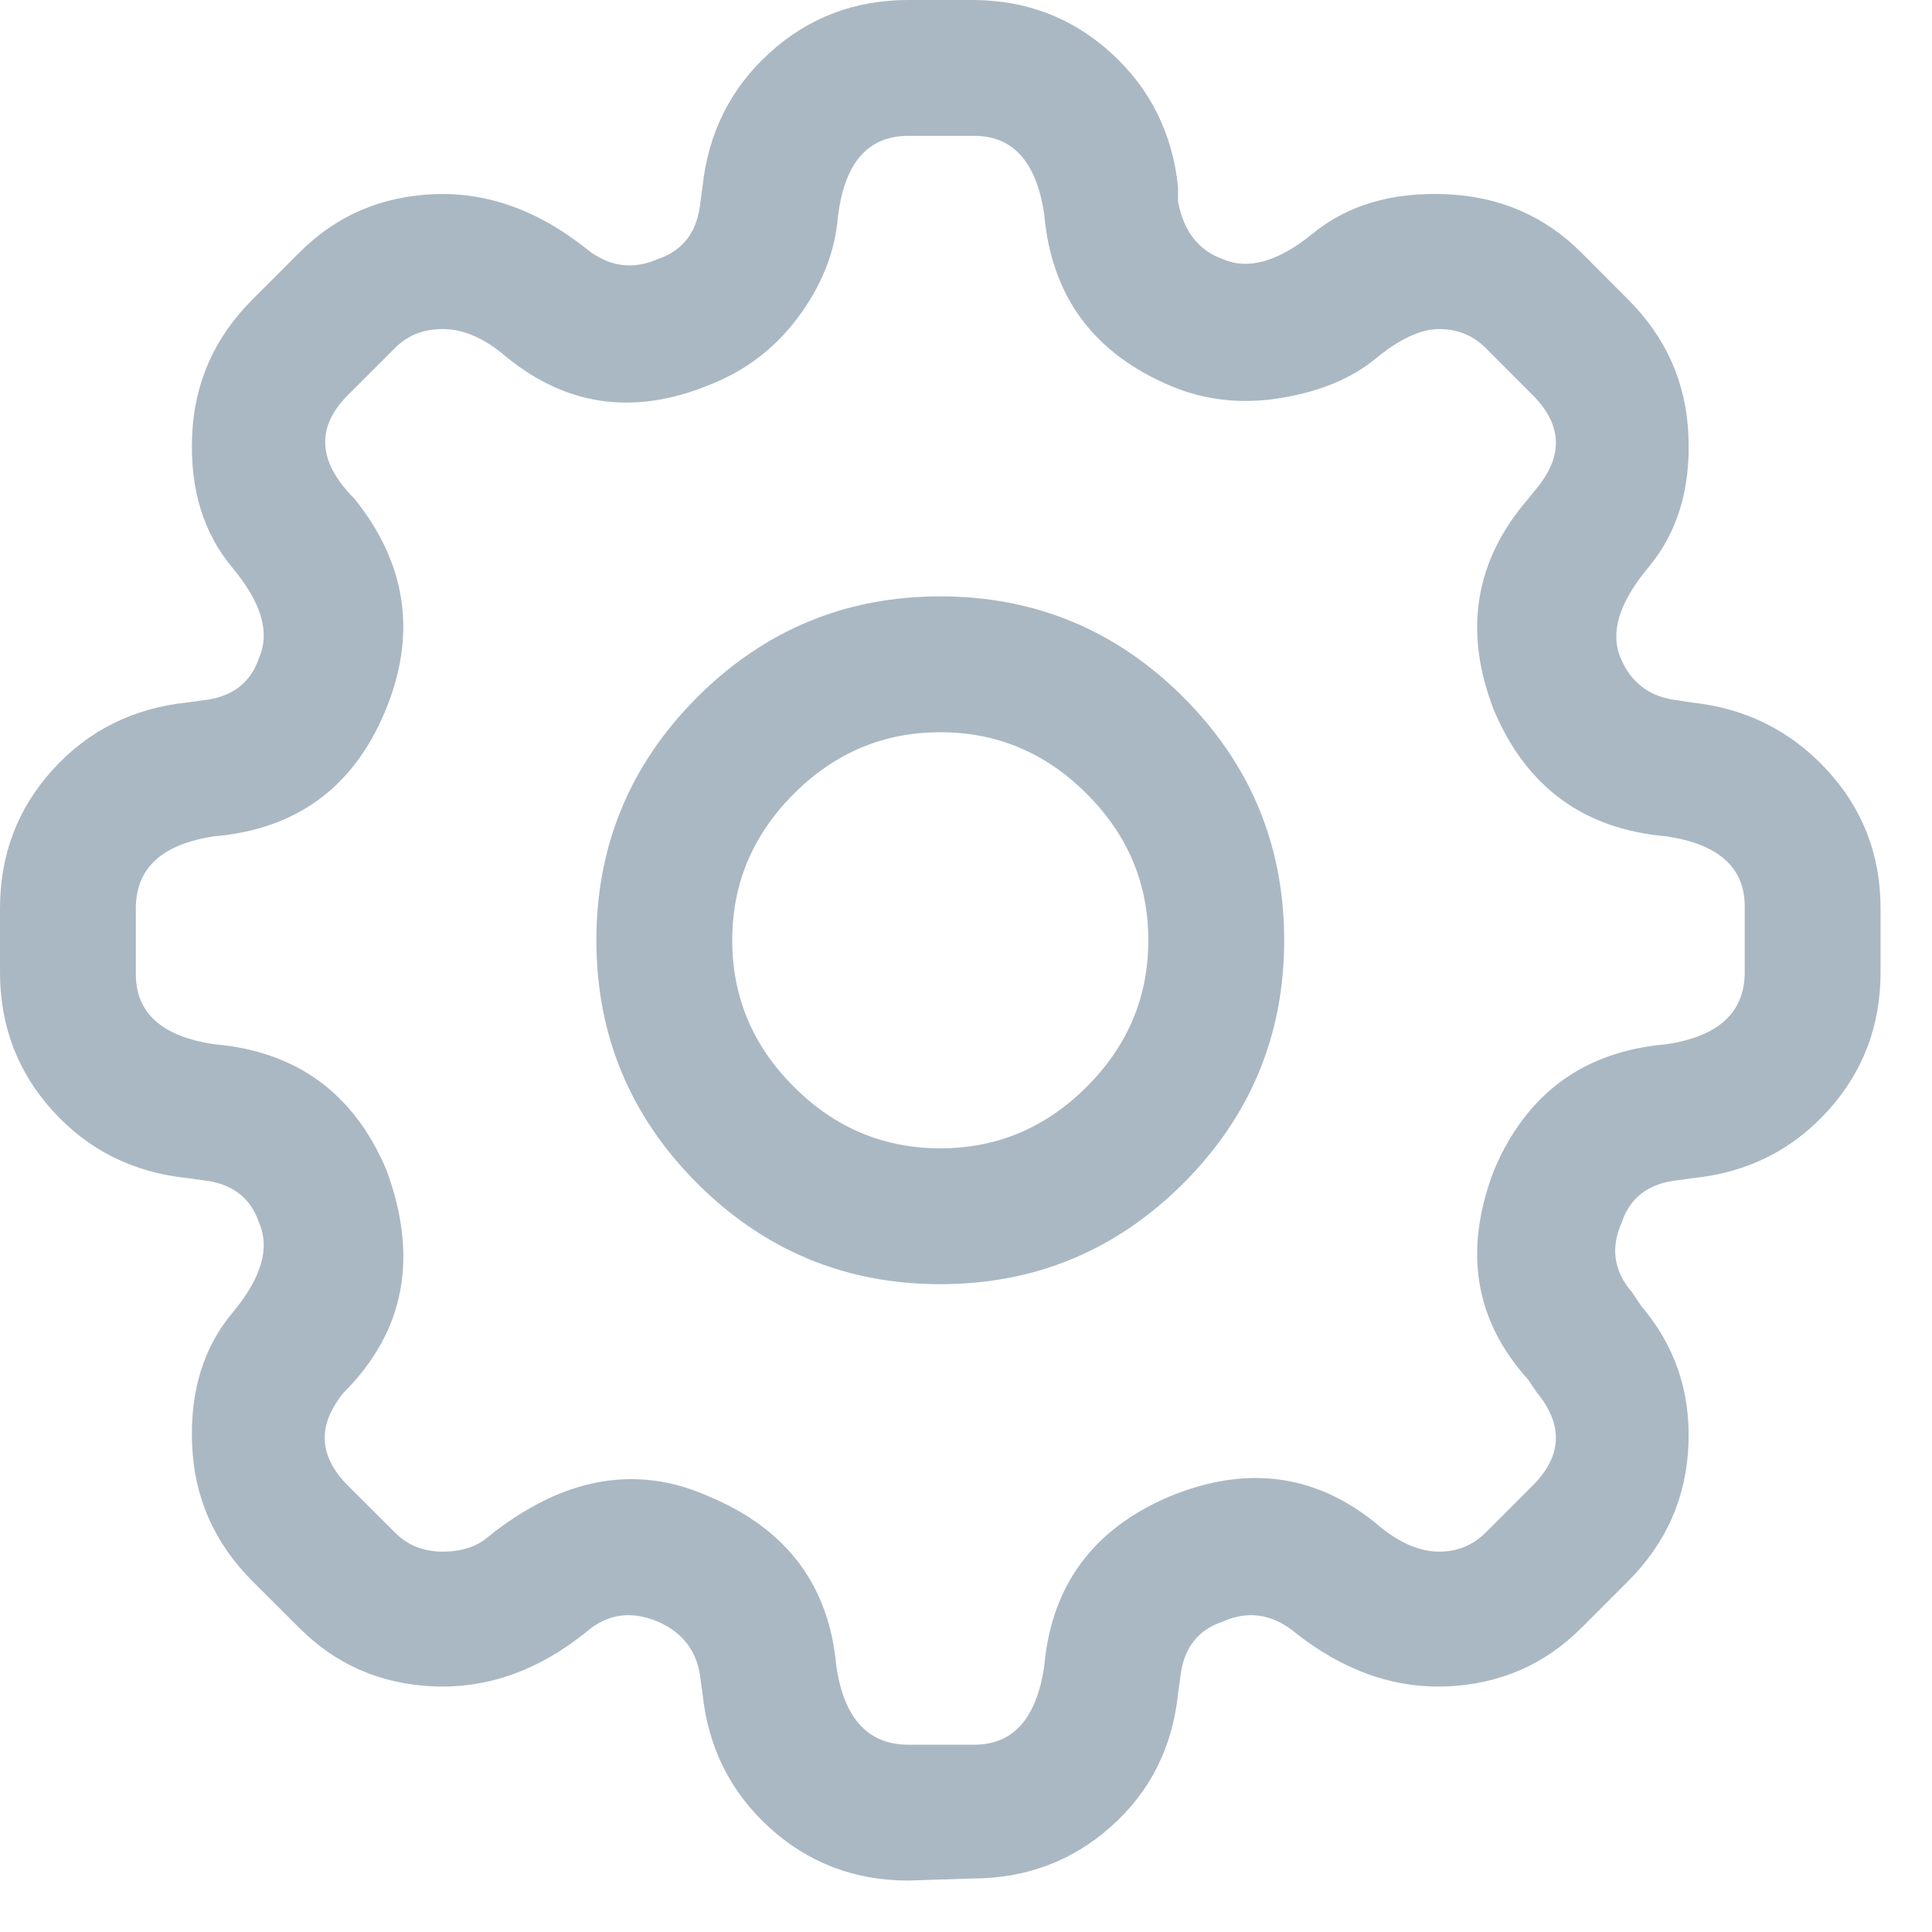
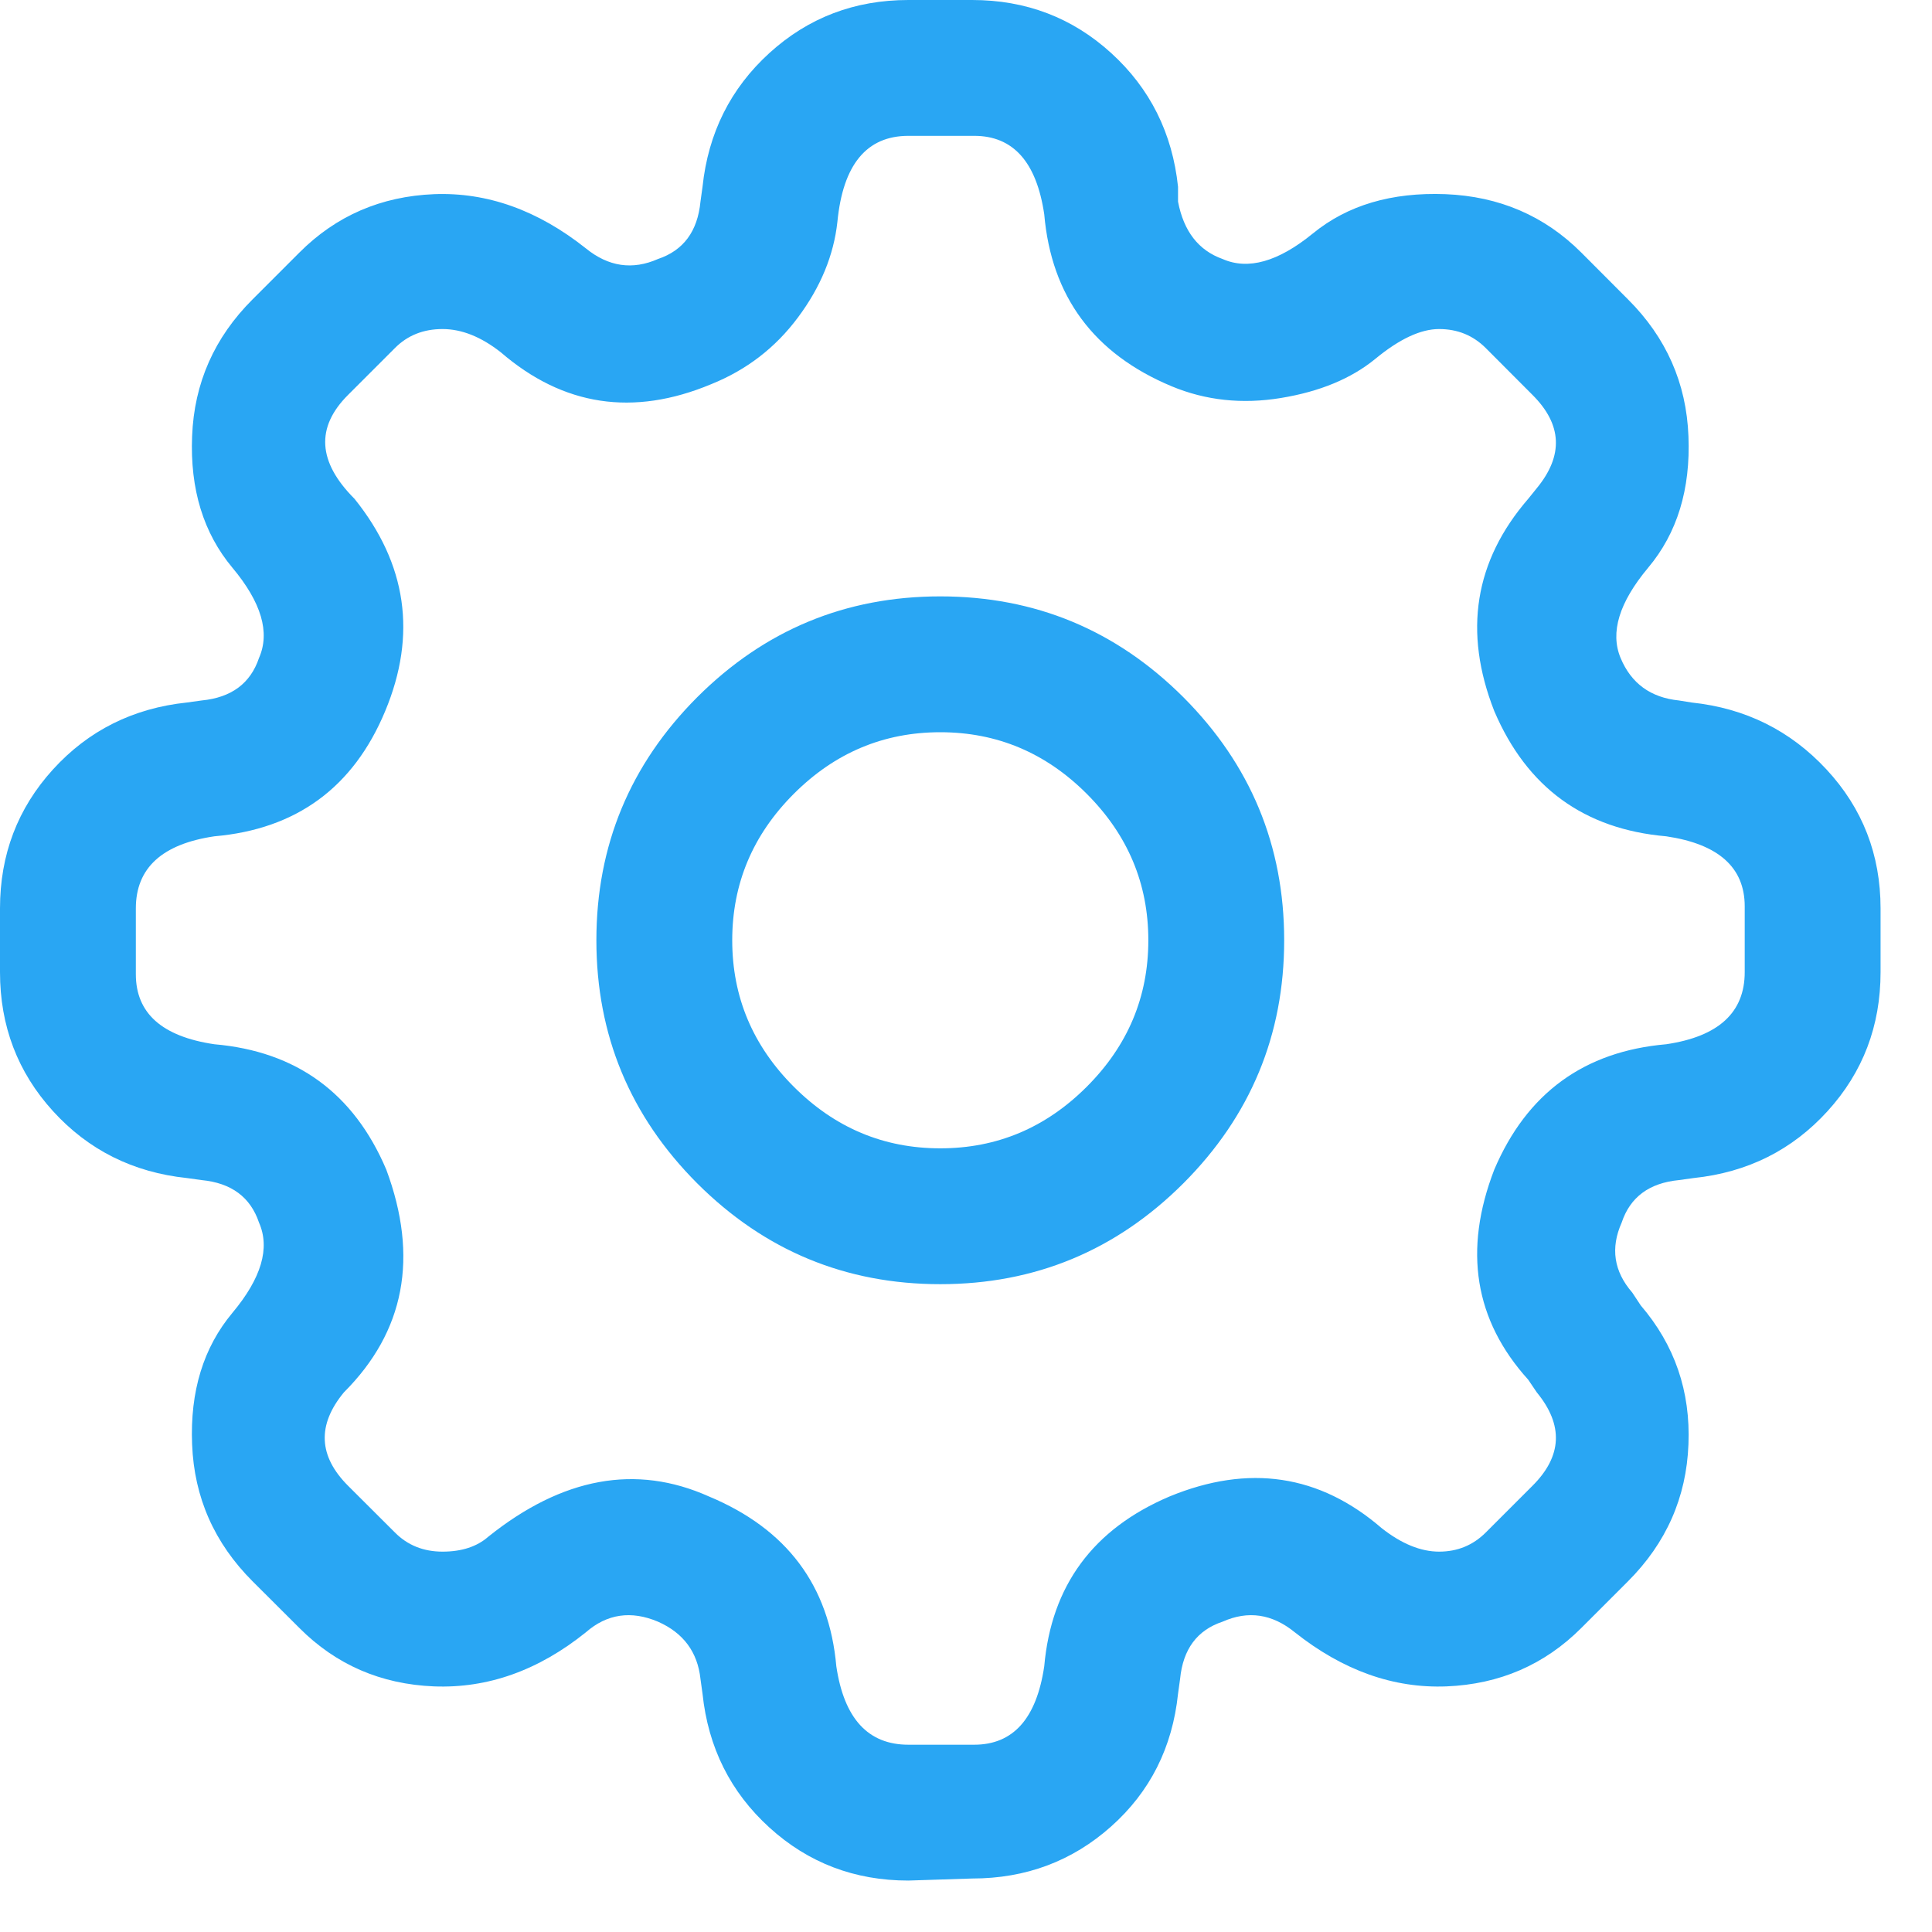
<svg xmlns="http://www.w3.org/2000/svg" width="16px" height="16px" viewBox="0 0 16 16" version="1.1">
  <defs />
  <g id="Page-1" stroke="none" stroke-width="1" fill="none" fill-rule="evenodd">
-     <g id="twitter-newui-iconkit" transform="translate(-343, -144)" fill="#AAB8C3">
+     <g id="twitter-newui-iconkit" transform="translate(-343, -144)" fill="#29A6F3">
      <path d="M350.787,153.51 C351.256,153.51 351.66,153.34 352,153 C352.34,152.66 352.51,152.256 352.51,151.787 C352.51,151.318 352.34,150.914 352,150.574 C351.66,150.234 351.256,150.064 350.787,150.064 C350.318,150.064 349.914,150.234 349.574,150.574 C349.234,150.914 349.064,151.318 349.064,151.787 C349.064,152.256 349.234,152.66 349.574,153 C349.914,153.34 350.318,153.51 350.787,153.51 Z M350.787,148.939 C351.572,148.939 352.243,149.218 352.8,149.774 C353.356,150.331 353.635,151.002 353.635,151.787 C353.635,152.572 353.356,153.243 352.8,153.8 C352.243,154.356 351.572,154.635 350.787,154.635 C350.002,154.635 349.331,154.356 348.774,153.8 C348.218,153.243 347.939,152.572 347.939,151.787 C347.939,151.002 348.218,150.331 348.774,149.774 C349.331,149.218 350.002,148.939 350.787,148.939 Z M351.068,158.449 C351.391,158.449 351.584,158.232 351.648,157.799 C351.707,157.131 352.053,156.662 352.686,156.393 C353.342,156.123 353.928,156.211 354.443,156.656 C354.607,156.785 354.766,156.85 354.918,156.85 C355.07,156.85 355.199,156.797 355.305,156.691 L355.691,156.305 C355.938,156.059 355.949,155.801 355.727,155.531 L355.656,155.426 C355.211,154.934 355.117,154.354 355.375,153.686 C355.645,153.053 356.119,152.707 356.799,152.648 C357.232,152.584 357.449,152.385 357.449,152.051 L357.449,151.506 C357.449,151.184 357.232,150.99 356.799,150.926 C356.119,150.867 355.645,150.521 355.375,149.889 C355.117,149.232 355.211,148.646 355.656,148.131 L355.727,148.043 C355.949,147.773 355.938,147.516 355.691,147.27 L355.305,146.883 C355.199,146.777 355.07,146.725 354.918,146.725 C354.766,146.725 354.59,146.807 354.391,146.971 C354.191,147.135 353.931,147.243 353.608,147.296 C353.286,147.349 352.984,147.316 352.703,147.199 C352.059,146.93 351.707,146.455 351.648,145.775 C351.584,145.342 351.391,145.125 351.068,145.125 L350.523,145.125 C350.178,145.125 349.981,145.362 349.935,145.837 C349.905,146.112 349.797,146.376 349.609,146.628 C349.422,146.88 349.182,147.064 348.889,147.182 C348.244,147.451 347.664,147.363 347.148,146.918 C346.984,146.789 346.823,146.725 346.665,146.725 C346.507,146.725 346.375,146.777 346.27,146.883 L345.883,147.27 C345.613,147.539 345.631,147.826 345.936,148.131 C346.369,148.67 346.454,149.256 346.19,149.889 C345.927,150.521 345.455,150.867 344.775,150.926 C344.342,150.99 344.125,151.189 344.125,151.523 L344.125,152.068 C344.125,152.391 344.342,152.584 344.775,152.648 C345.455,152.707 345.93,153.053 346.199,153.686 C346.469,154.412 346.352,155.027 345.848,155.531 C345.625,155.801 345.637,156.059 345.883,156.305 L346.27,156.691 C346.375,156.797 346.507,156.85 346.665,156.85 C346.823,156.85 346.949,156.809 347.043,156.727 C347.658,156.234 348.268,156.123 348.871,156.393 C349.516,156.662 349.867,157.131 349.926,157.799 C349.99,158.232 350.189,158.449 350.523,158.449 L351.068,158.449 Z M343,152.051 L343,151.523 C343,151.078 343.146,150.694 343.439,150.372 C343.732,150.05 344.102,149.865 344.547,149.818 L344.67,149.801 C344.916,149.777 345.074,149.66 345.145,149.449 C345.238,149.238 345.165,148.989 344.925,148.702 C344.685,148.415 344.573,148.052 344.591,147.612 C344.608,147.173 344.775,146.795 345.092,146.479 L345.479,146.092 C345.783,145.787 346.155,145.626 346.595,145.608 C347.034,145.591 347.453,145.74 347.852,146.057 C348.039,146.209 348.238,146.238 348.449,146.145 C348.66,146.074 348.777,145.916 348.801,145.67 L348.818,145.547 C348.865,145.102 349.05,144.732 349.372,144.439 C349.694,144.146 350.078,144 350.523,144 L351.051,144 C351.496,144 351.88,144.146 352.202,144.439 C352.524,144.732 352.709,145.102 352.756,145.547 L352.756,145.67 C352.803,145.916 352.926,146.074 353.125,146.145 C353.336,146.238 353.585,146.168 353.872,145.934 C354.159,145.699 354.525,145.591 354.971,145.608 C355.416,145.626 355.791,145.787 356.096,146.092 L356.482,146.479 C356.799,146.795 356.966,147.173 356.983,147.612 C357.001,148.052 356.89,148.415 356.649,148.702 C356.409,148.989 356.333,149.238 356.421,149.449 C356.509,149.66 356.67,149.777 356.904,149.801 L357.01,149.818 C357.455,149.865 357.827,150.05 358.126,150.372 C358.425,150.694 358.574,151.078 358.574,151.523 L358.574,152.051 C358.574,152.496 358.428,152.88 358.135,153.202 C357.842,153.524 357.473,153.709 357.027,153.756 L356.904,153.773 C356.658,153.797 356.5,153.914 356.43,154.125 C356.336,154.336 356.365,154.529 356.518,154.705 L356.588,154.811 C356.869,155.139 357.001,155.522 356.983,155.962 C356.966,156.401 356.799,156.779 356.482,157.096 L356.096,157.482 C355.791,157.787 355.419,157.948 354.979,157.966 C354.54,157.983 354.121,157.834 353.723,157.518 C353.535,157.365 353.336,157.336 353.125,157.43 C352.914,157.5 352.797,157.658 352.773,157.904 L352.756,158.027 C352.709,158.473 352.524,158.839 352.202,159.126 C351.88,159.413 351.496,159.557 351.051,159.557 L350.523,159.574 C350.078,159.574 349.694,159.428 349.372,159.135 C349.05,158.842 348.865,158.473 348.818,158.027 L348.801,157.904 C348.777,157.682 348.66,157.523 348.449,157.43 C348.227,157.336 348.027,157.365 347.852,157.518 C347.459,157.834 347.04,157.983 346.595,157.966 C346.155,157.948 345.783,157.787 345.479,157.482 L345.092,157.096 C344.775,156.779 344.608,156.401 344.591,155.962 C344.573,155.522 344.685,155.159 344.925,154.872 C345.165,154.585 345.238,154.336 345.145,154.125 C345.074,153.914 344.916,153.797 344.67,153.773 L344.547,153.756 C344.102,153.709 343.732,153.524 343.439,153.202 C343.146,152.88 343,152.496 343,152.051 Z" id="twitter-settings" />
    </g>
  </g>
</svg>
